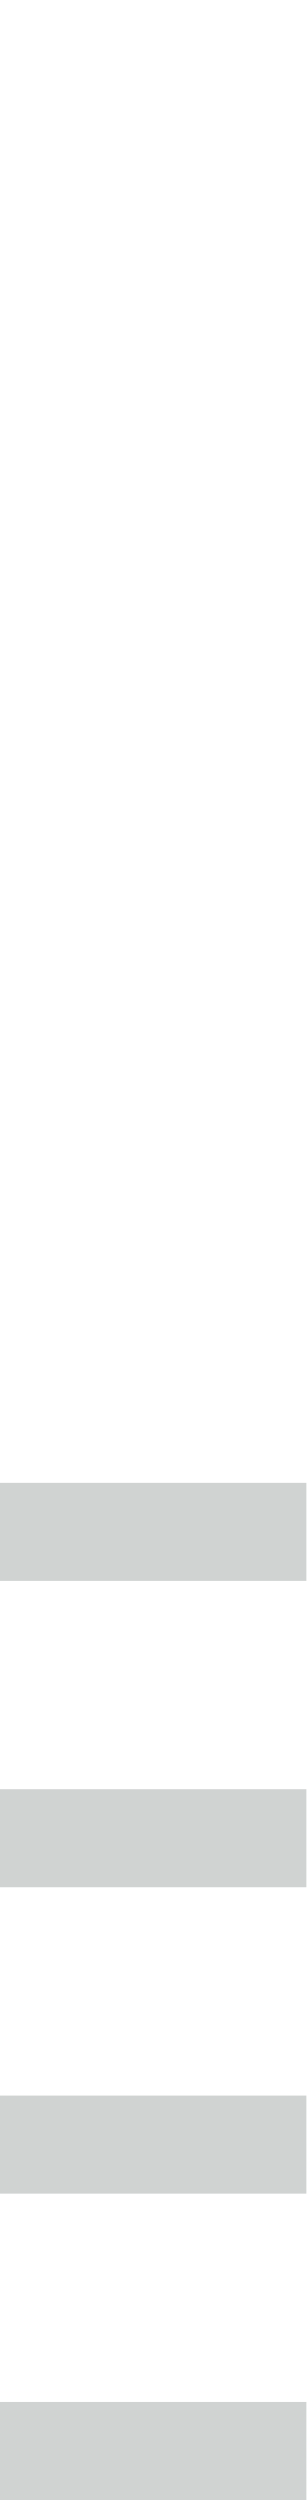
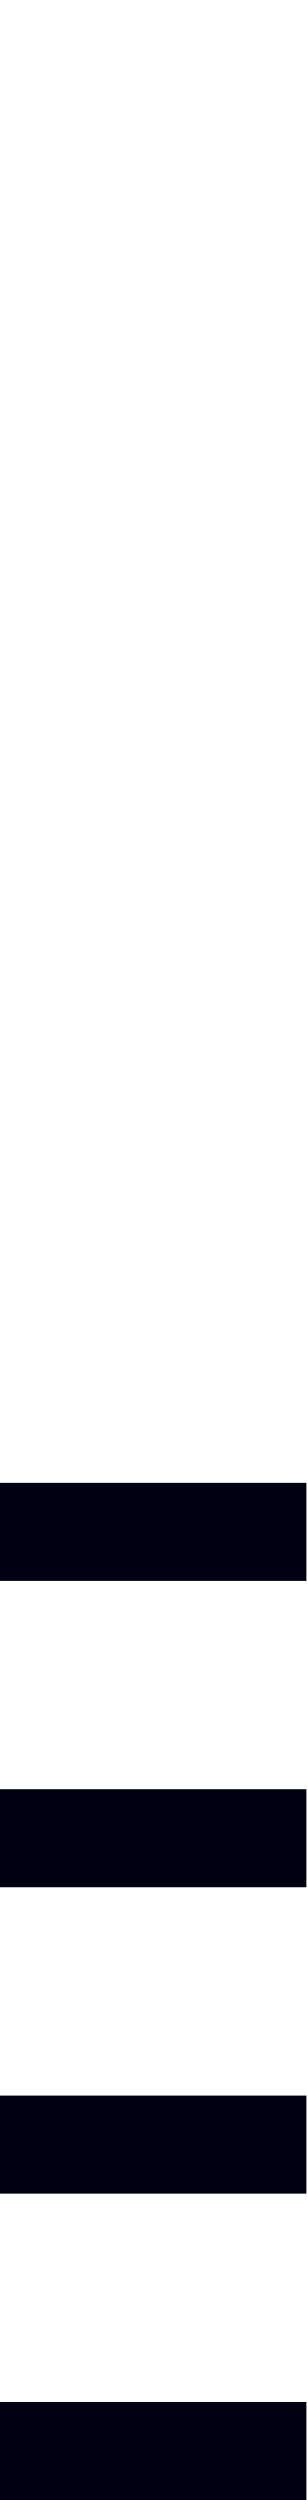
<svg xmlns="http://www.w3.org/2000/svg" id="bottom-photo" width="100" height="816" fill="none">
  <rect id="background" x="0" y="0" width="100" height="816" fill="none" />
-   <rect id="line-01" x="0" y="484" width="100" height="32" fill="#d0d3d2" />
-   <rect id="line-02" x="0" y="584" width="100" height="32" fill="#d0d3d2" />
-   <rect id="line-03" x="0" y="684" width="100" height="32" fill="#d0d3d2" />
-   <rect id="line-04" x="0" y="784" width="100" height="32" fill="#d0d3d2" />
+   <rect id="line-01" x="0" y="484" width="100" height="32" fill="#000013" />
+   <rect id="line-02" x="0" y="584" width="100" height="32" fill="#000013" />
+   <rect id="line-03" x="0" y="684" width="100" height="32" fill="#000013" />
+   <rect id="line-04" x="0" y="784" width="100" height="32" fill="#000013" />
</svg>
